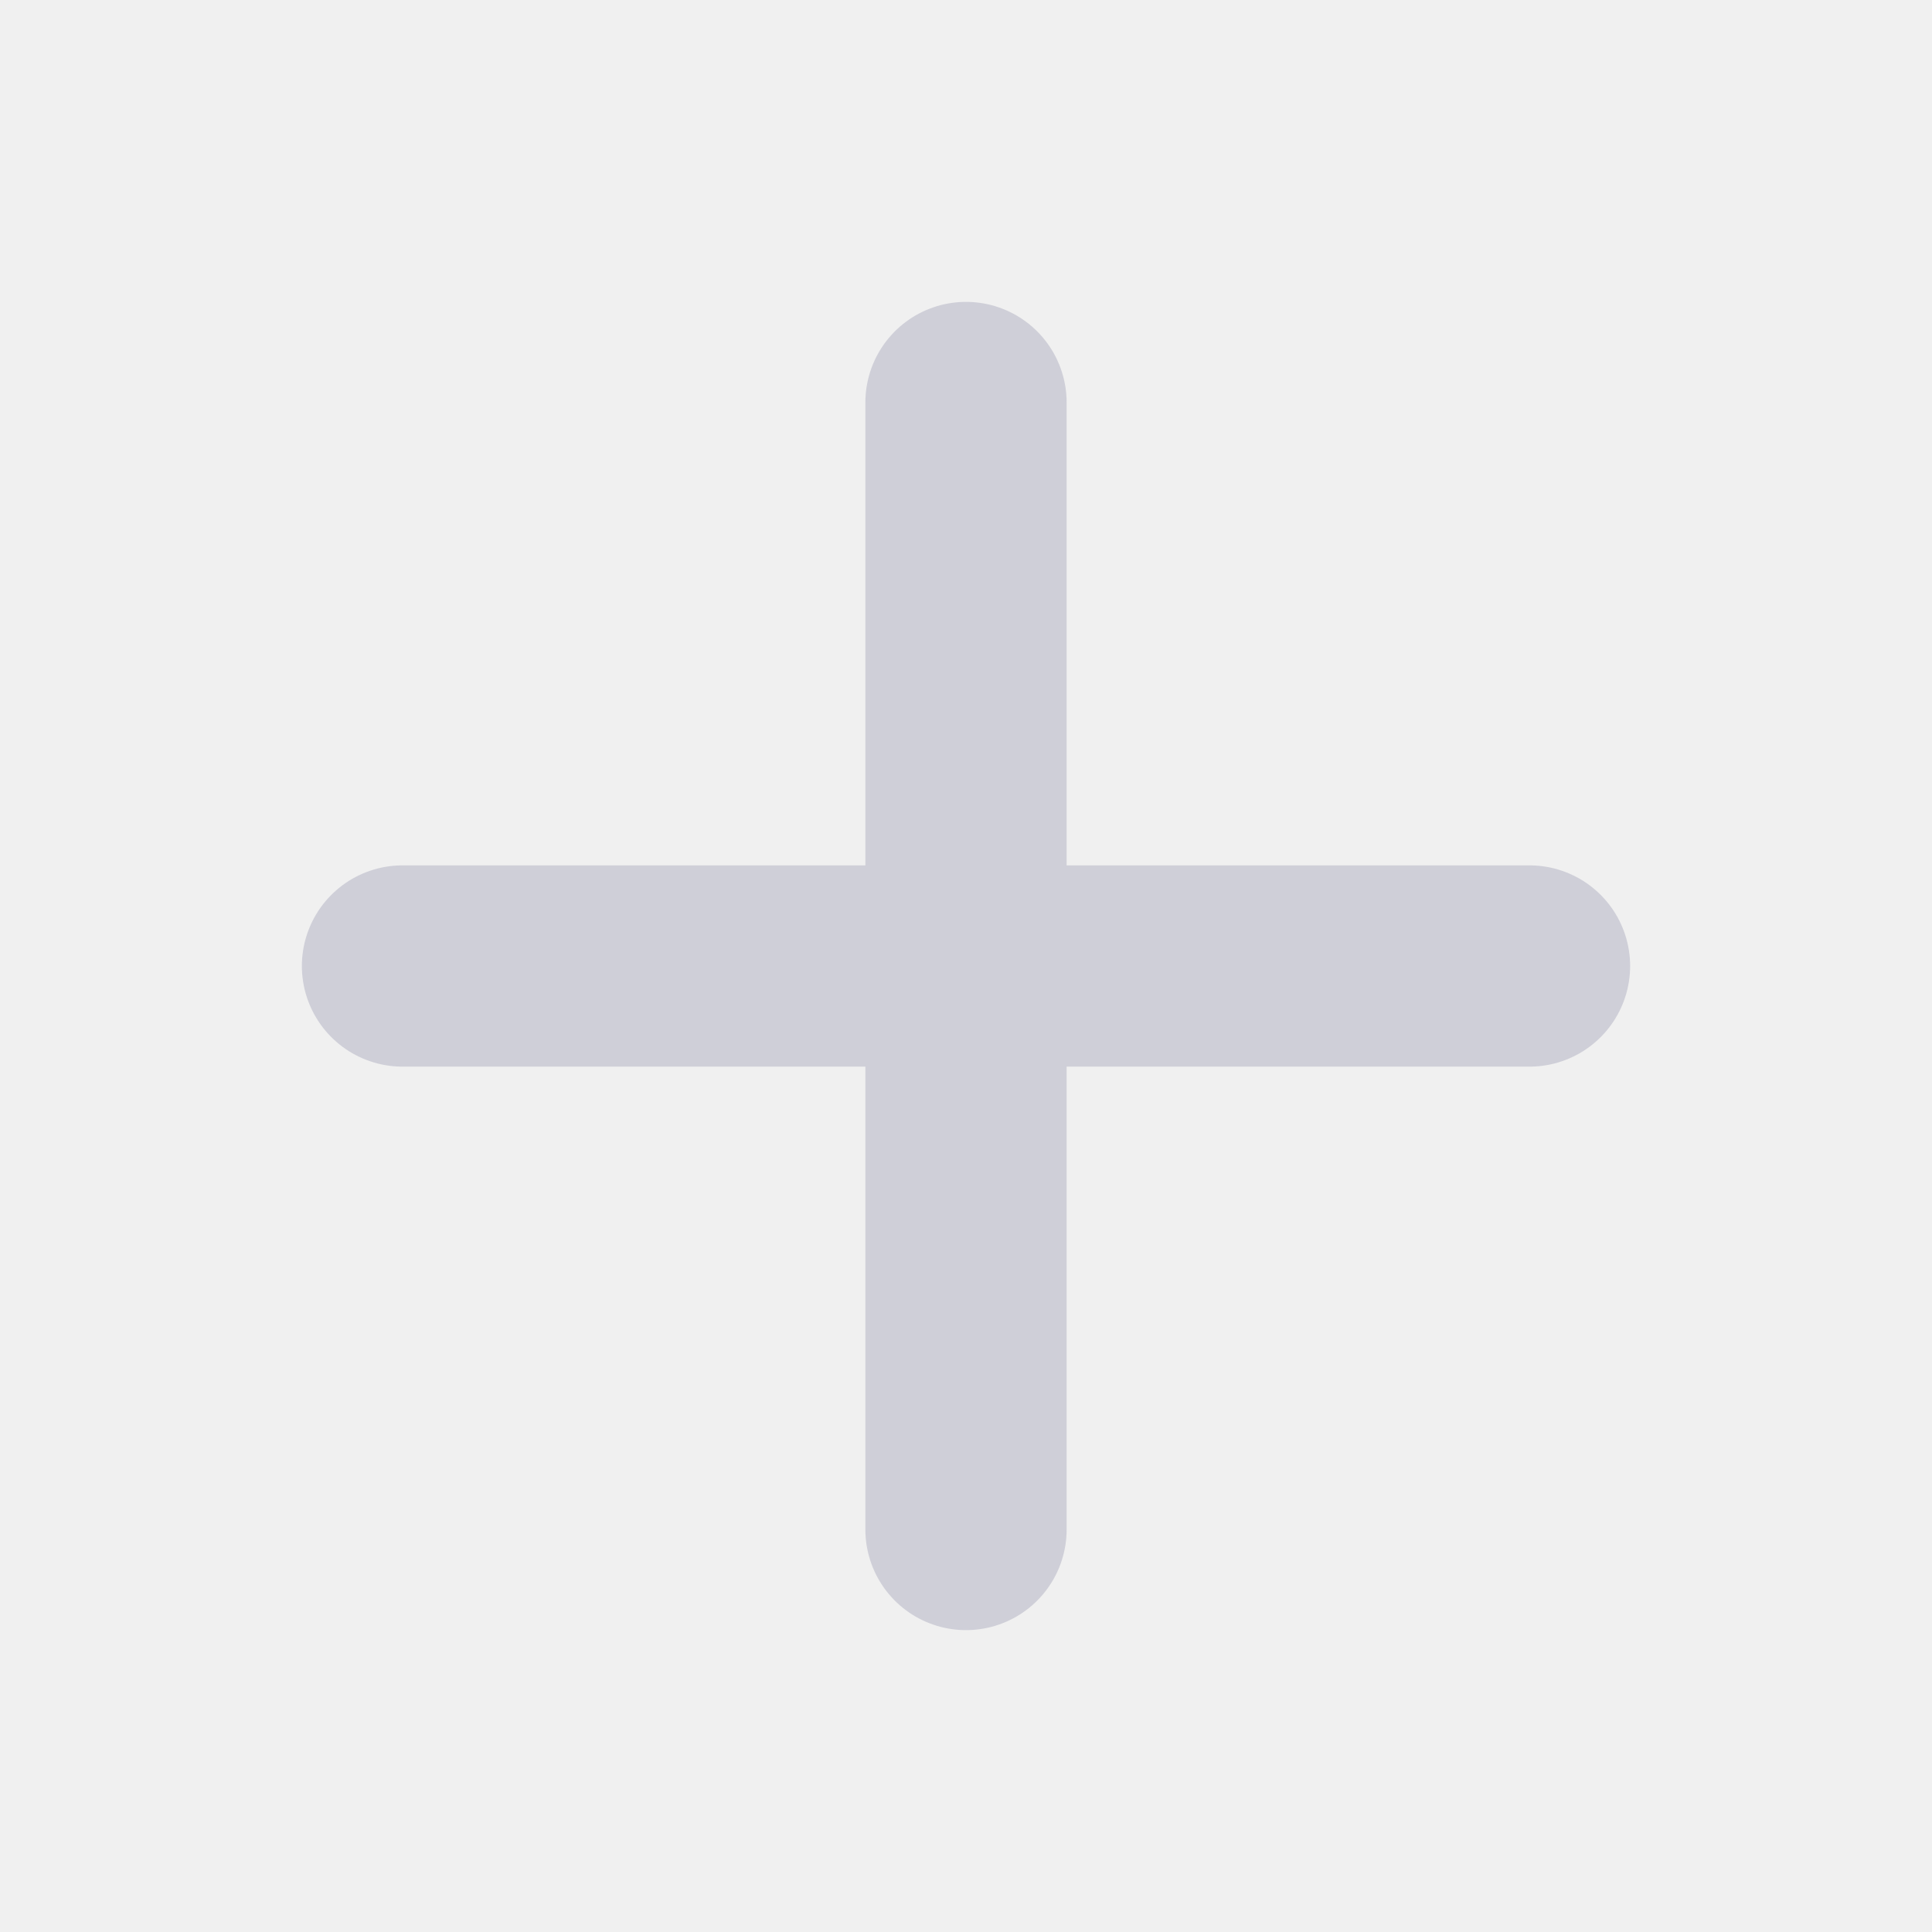
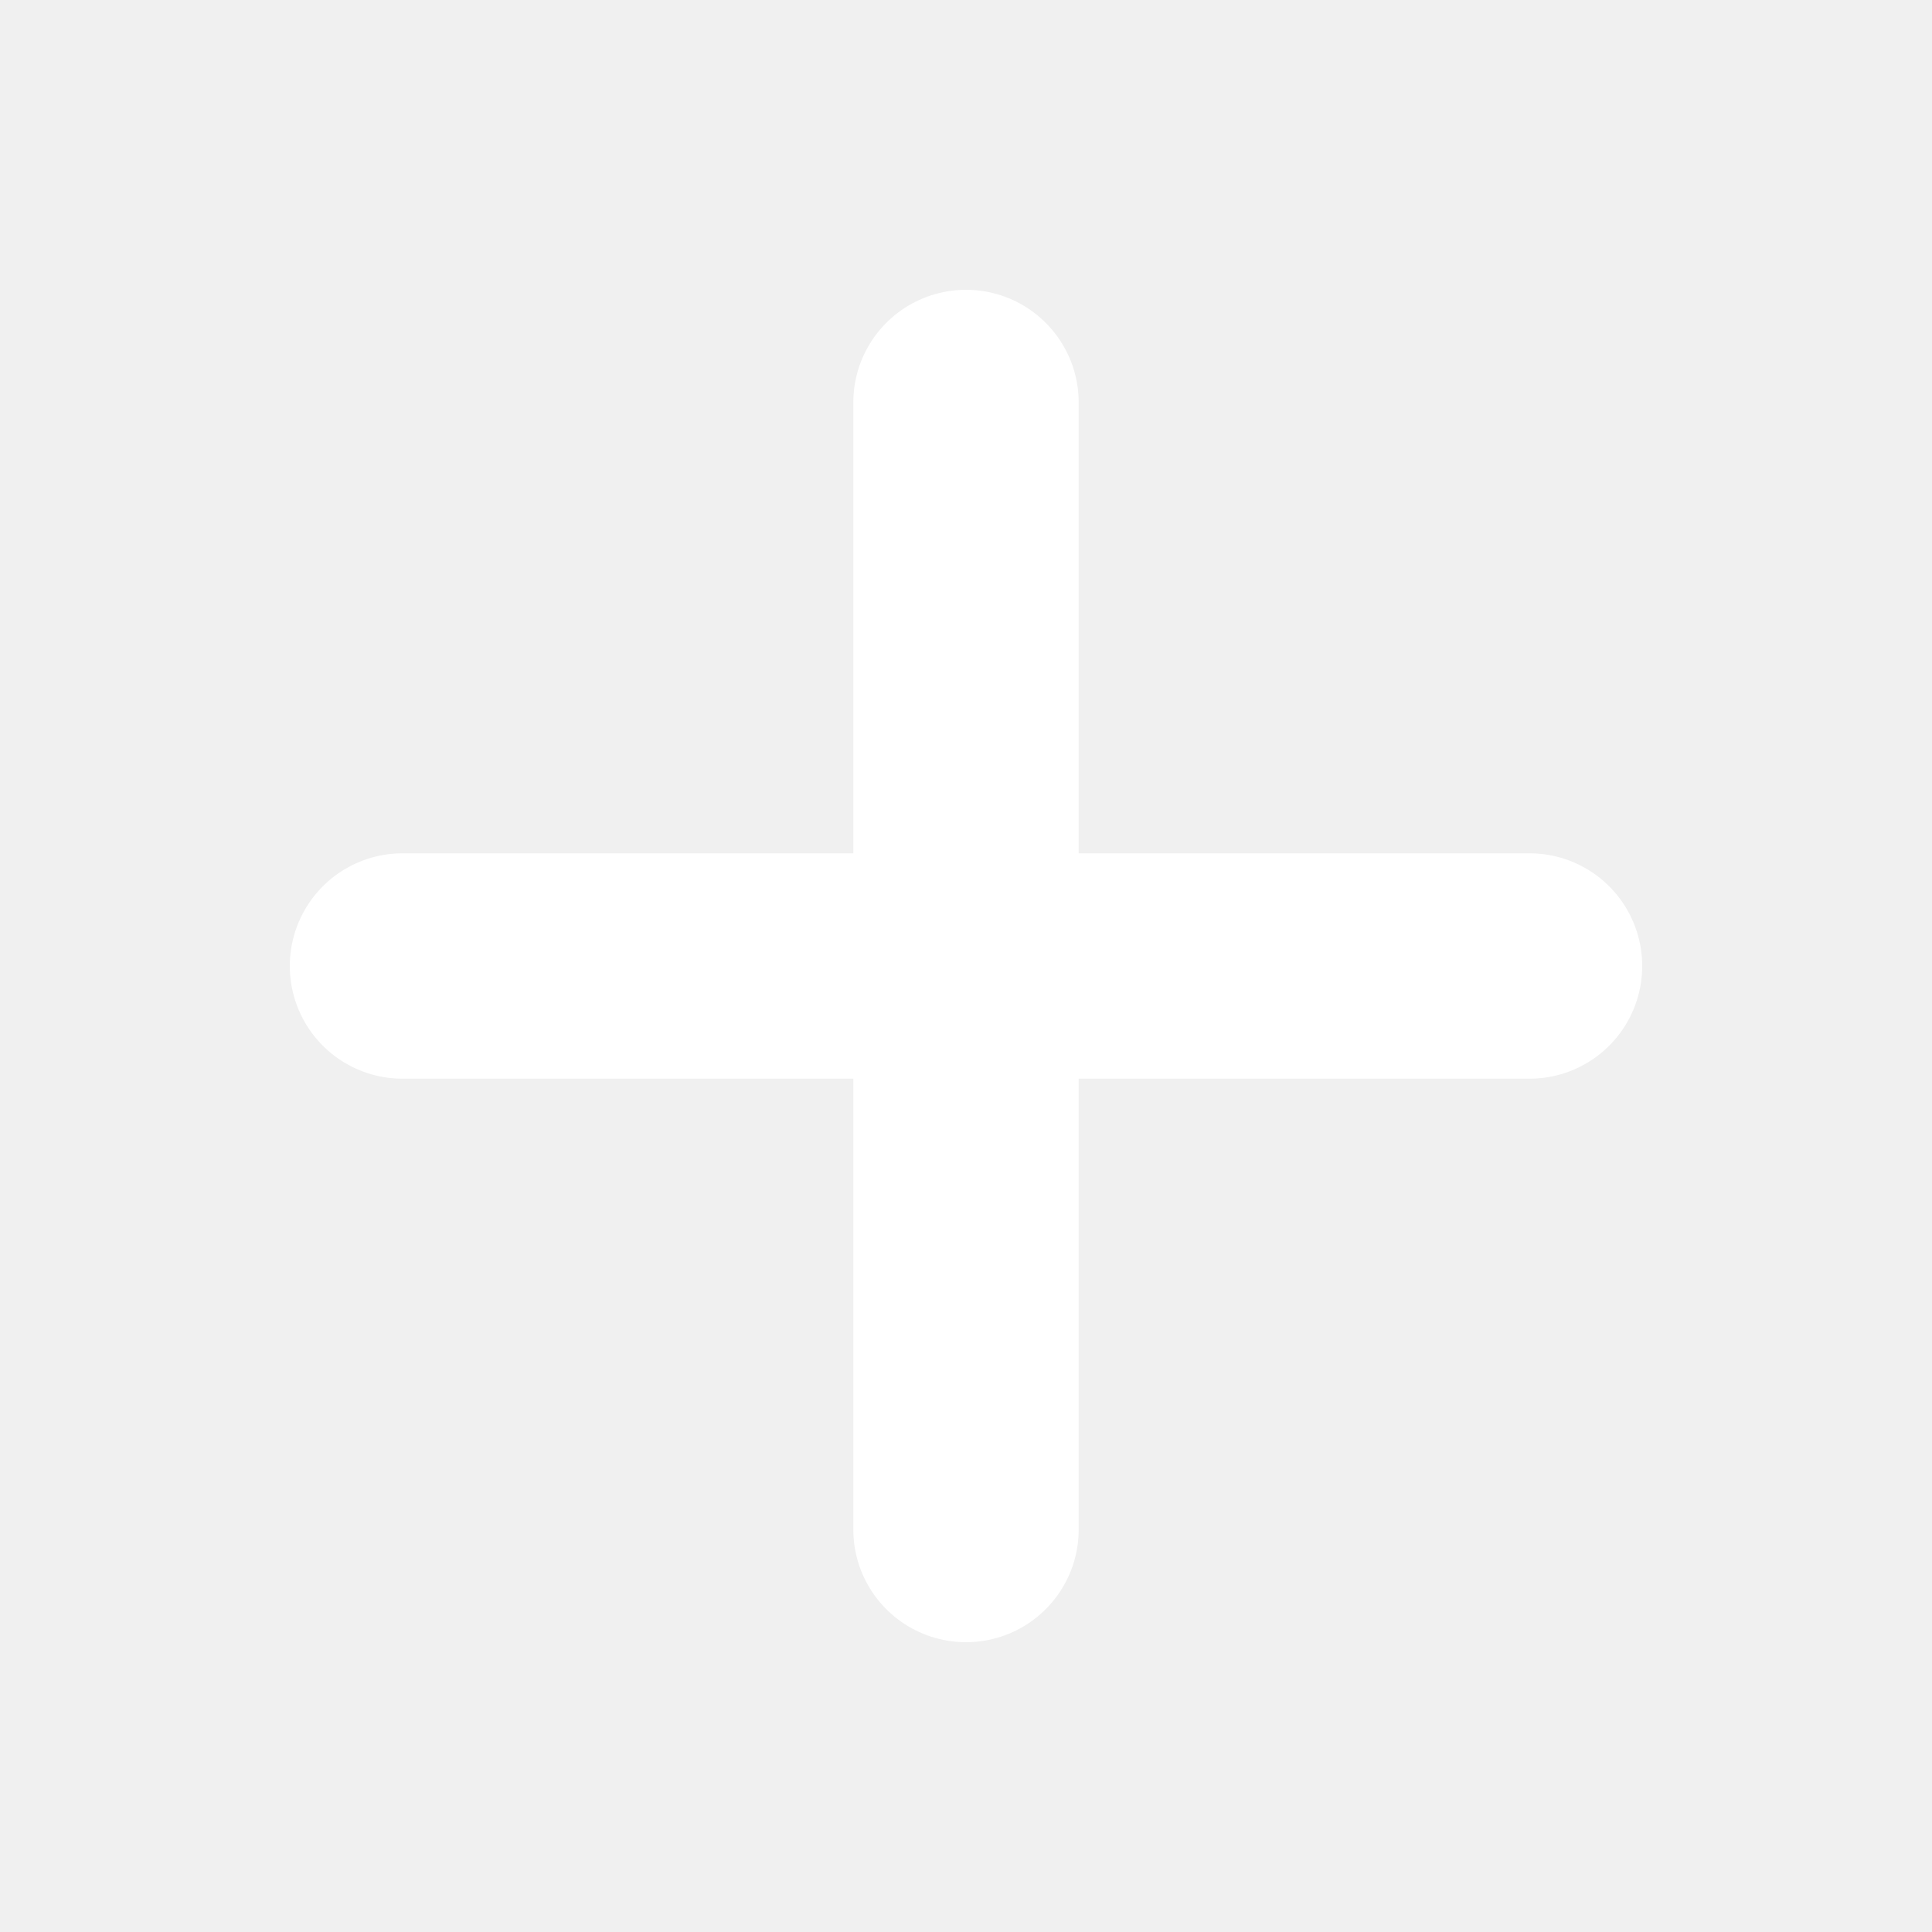
- <svg xmlns="http://www.w3.org/2000/svg" width="14" height="14" viewBox="0 0 24 24" fill="none" stroke="#cfcfd8" stroke-width="2.5" stroke-linecap="round" stroke-linejoin="round">
+ <svg xmlns="http://www.w3.org/2000/svg" width="14" height="14" viewBox="0 0 24 24" fill="none" stroke="#ffffff" stroke-width="2.8" stroke-linecap="round" stroke-linejoin="round">
  <line x1="12" y1="5" x2="12" y2="19" />
  <line x1="5" y1="12" x2="19" y2="12" />
</svg>
